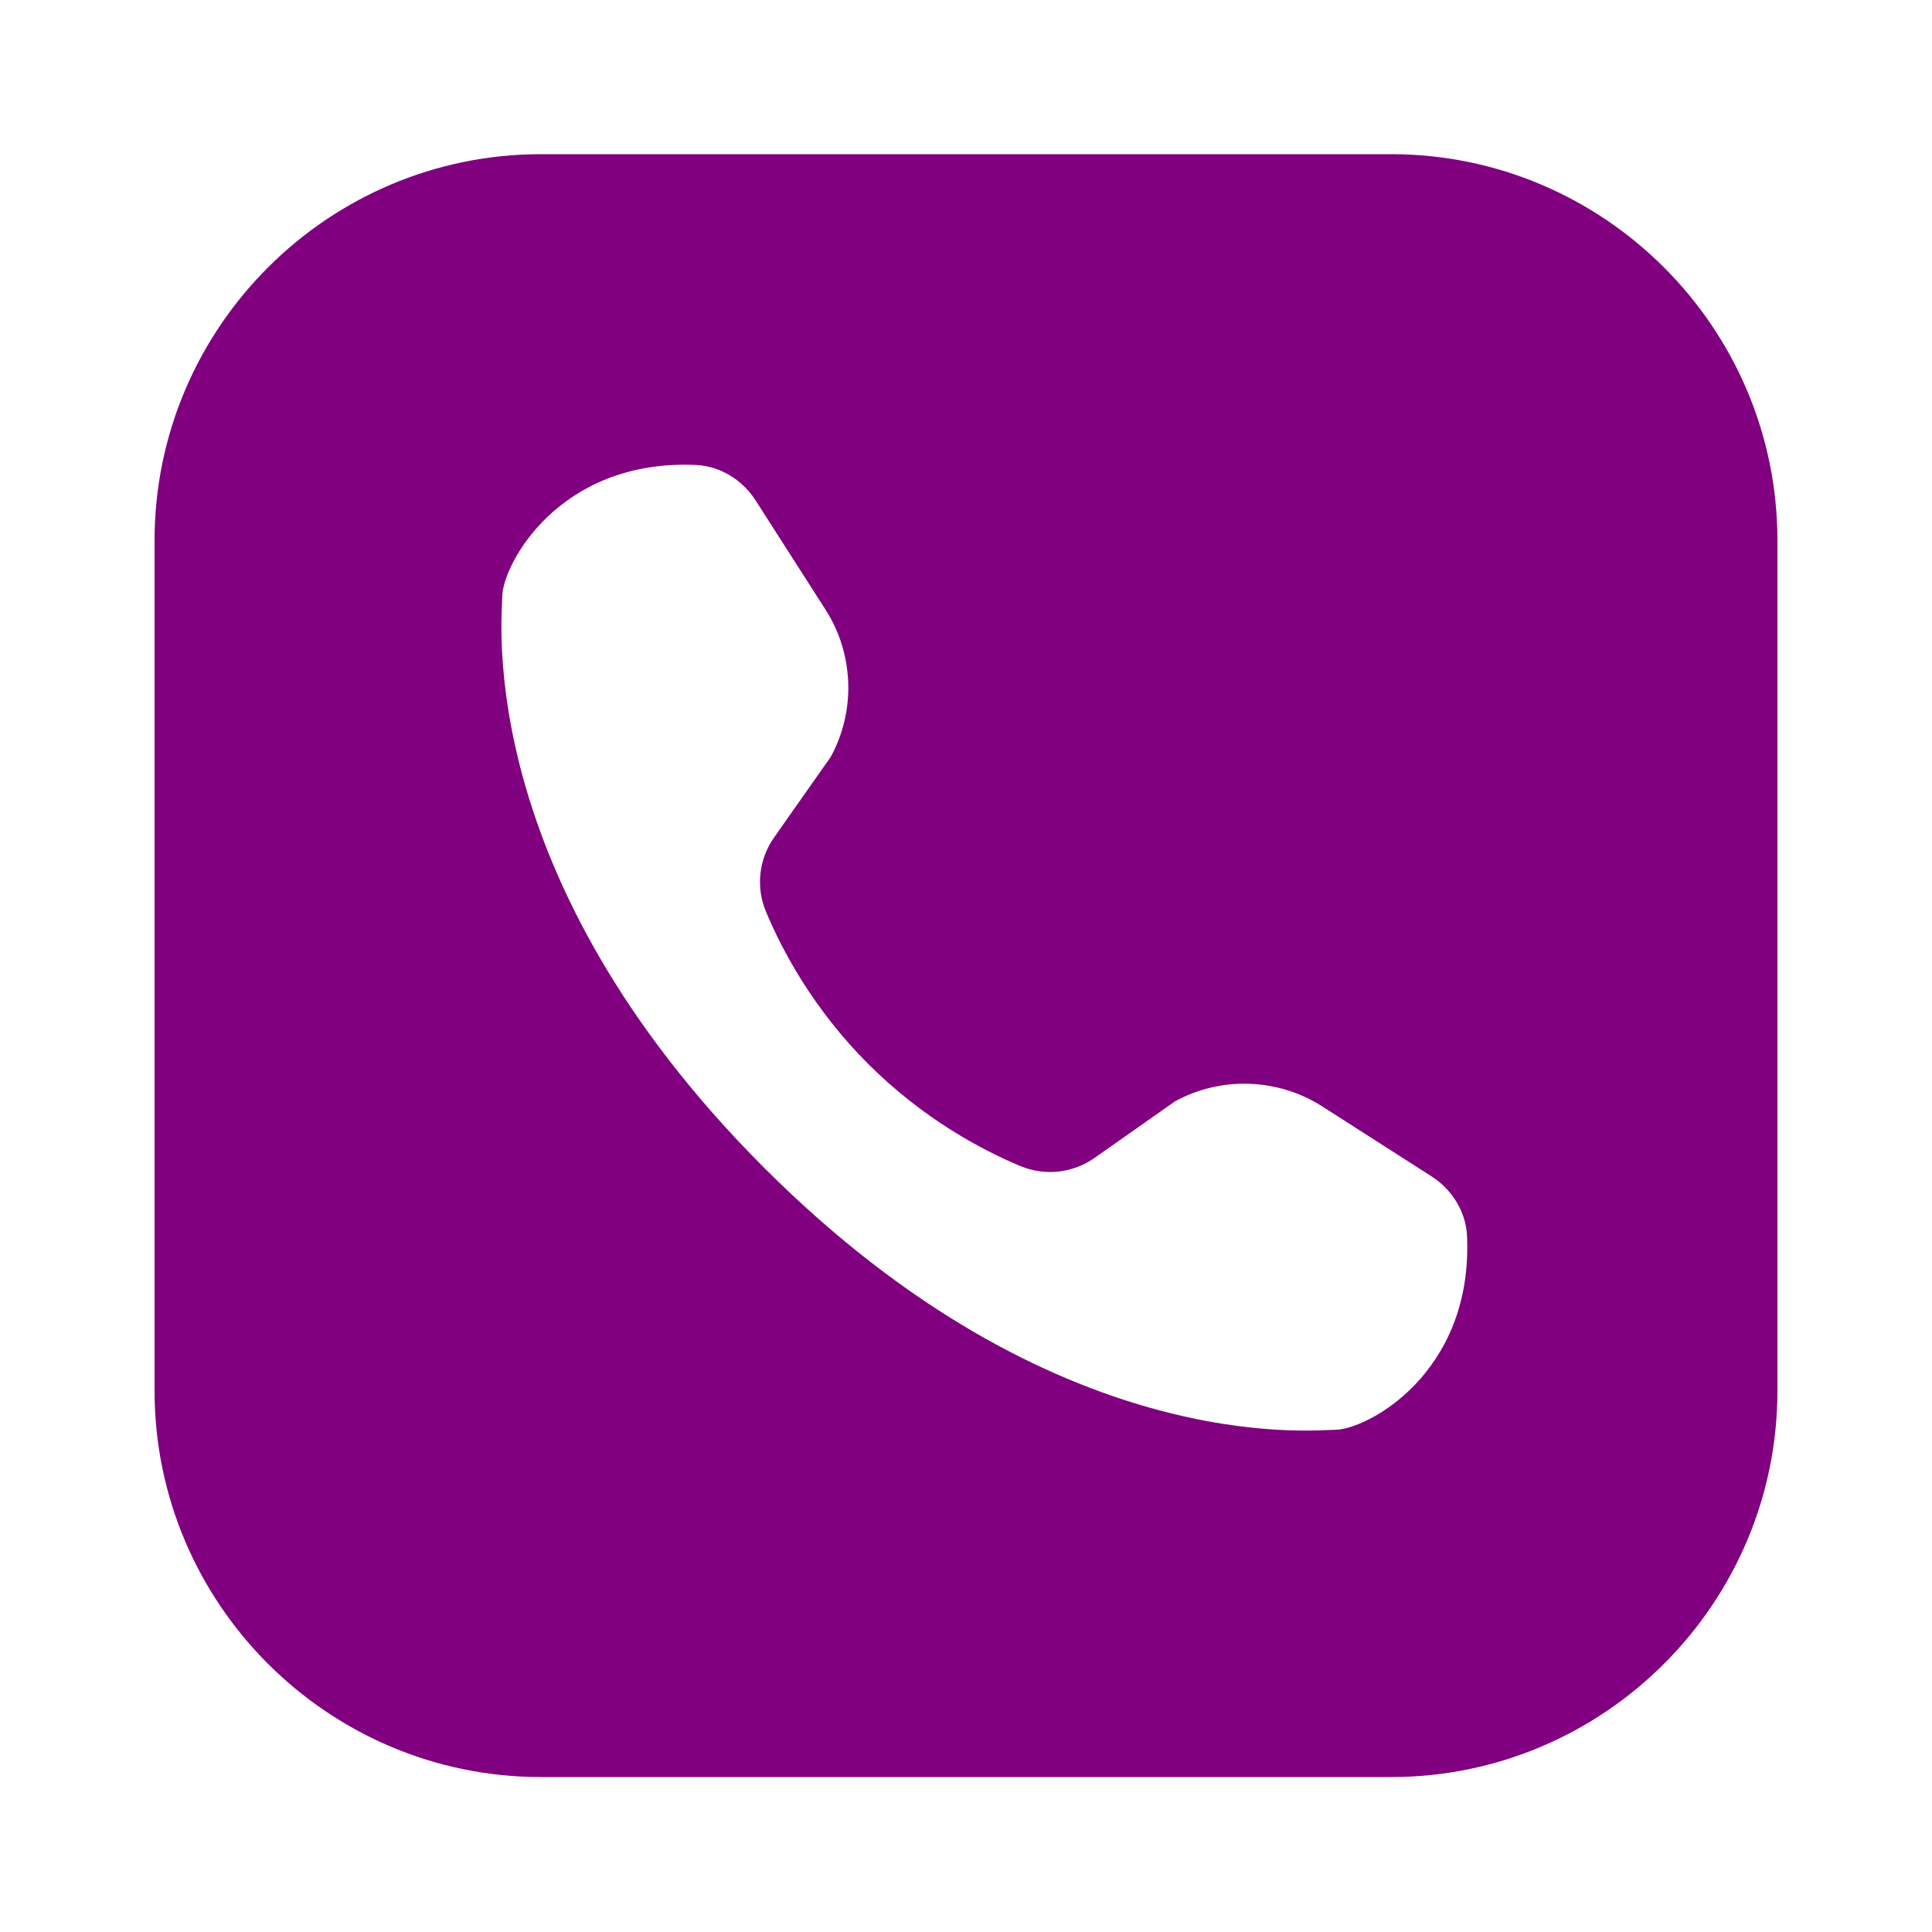
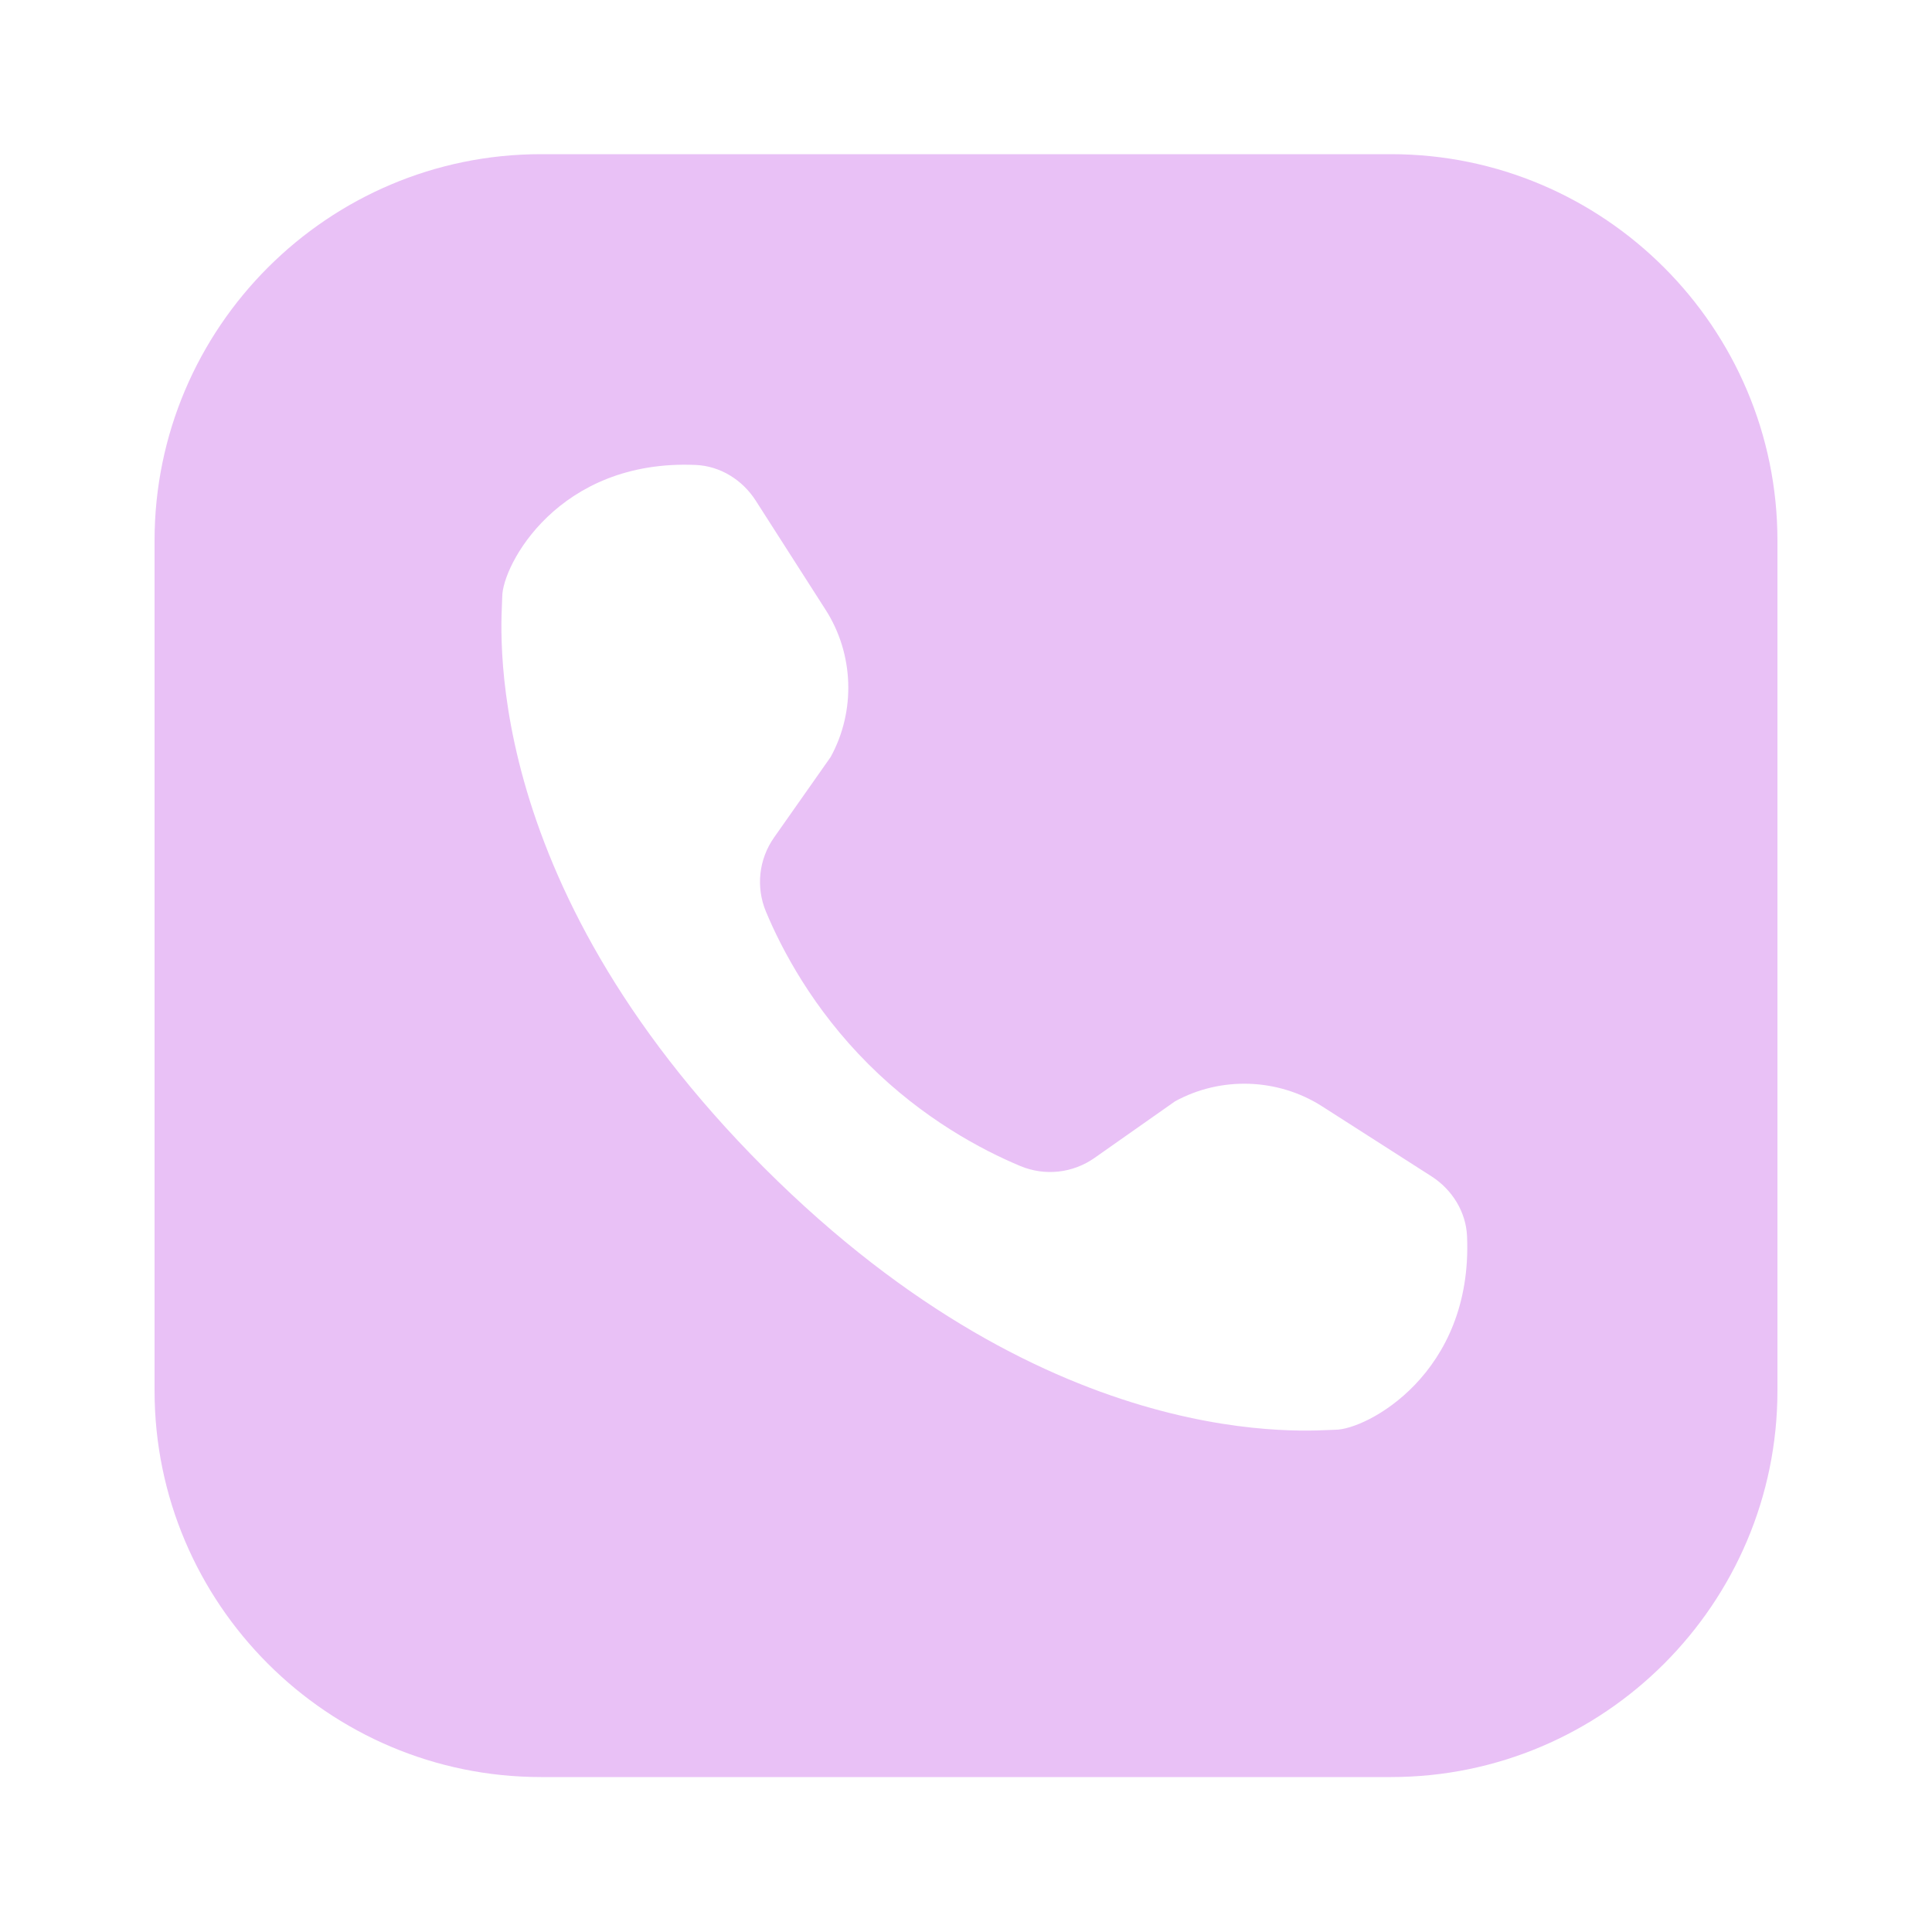
- <svg xmlns="http://www.w3.org/2000/svg" fill="#800080" viewBox="0 0 50 50" width="250px" height="250px">
+ <svg xmlns="http://www.w3.org/2000/svg" fill="#E9C1F6" viewBox="0 0 50 50" width="250px" height="250px">
  <path d="M 14 3.99 C 8.489 3.99 4 8.479 4 13.99 L 4 35.99 C 4 41.502 8.489 45.99 14 45.99 L 36 45.99 C 41.511 45.99 46 41.502 46 35.99 L 46 13.99 C 46 8.479 41.511 3.99 36 3.99 L 14 3.99 z M 18.006 12.033 C 18.634 12.06 19.211 12.414 19.559 12.957 C 19.955 13.575 20.569 14.534 21.369 15.785 C 22.099 16.926 22.15 18.4 21.498 19.59 L 20.033 21.674 C 19.637 22.238 19.558 22.96 19.824 23.596 C 20.238 24.586 21.041 26.107 22.467 27.533 C 23.893 28.959 25.414 29.762 26.404 30.176 C 27.04 30.442 27.762 30.363 28.326 29.967 L 30.41 28.502 C 31.6 27.85 33.074 27.902 34.215 28.631 C 35.466 29.431 36.425 30.045 37.043 30.441 C 37.586 30.789 37.94 31.366 37.967 31.994 C 38.121 35.558 35.36 37.002 34.557 37.002 C 34.001 37.002 27.316 37.762 19.777 30.223 C 12.238 22.684 12.998 15.999 12.998 15.443 C 12.998 14.64 14.442 11.879 18.006 12.033 z" />
</svg>
